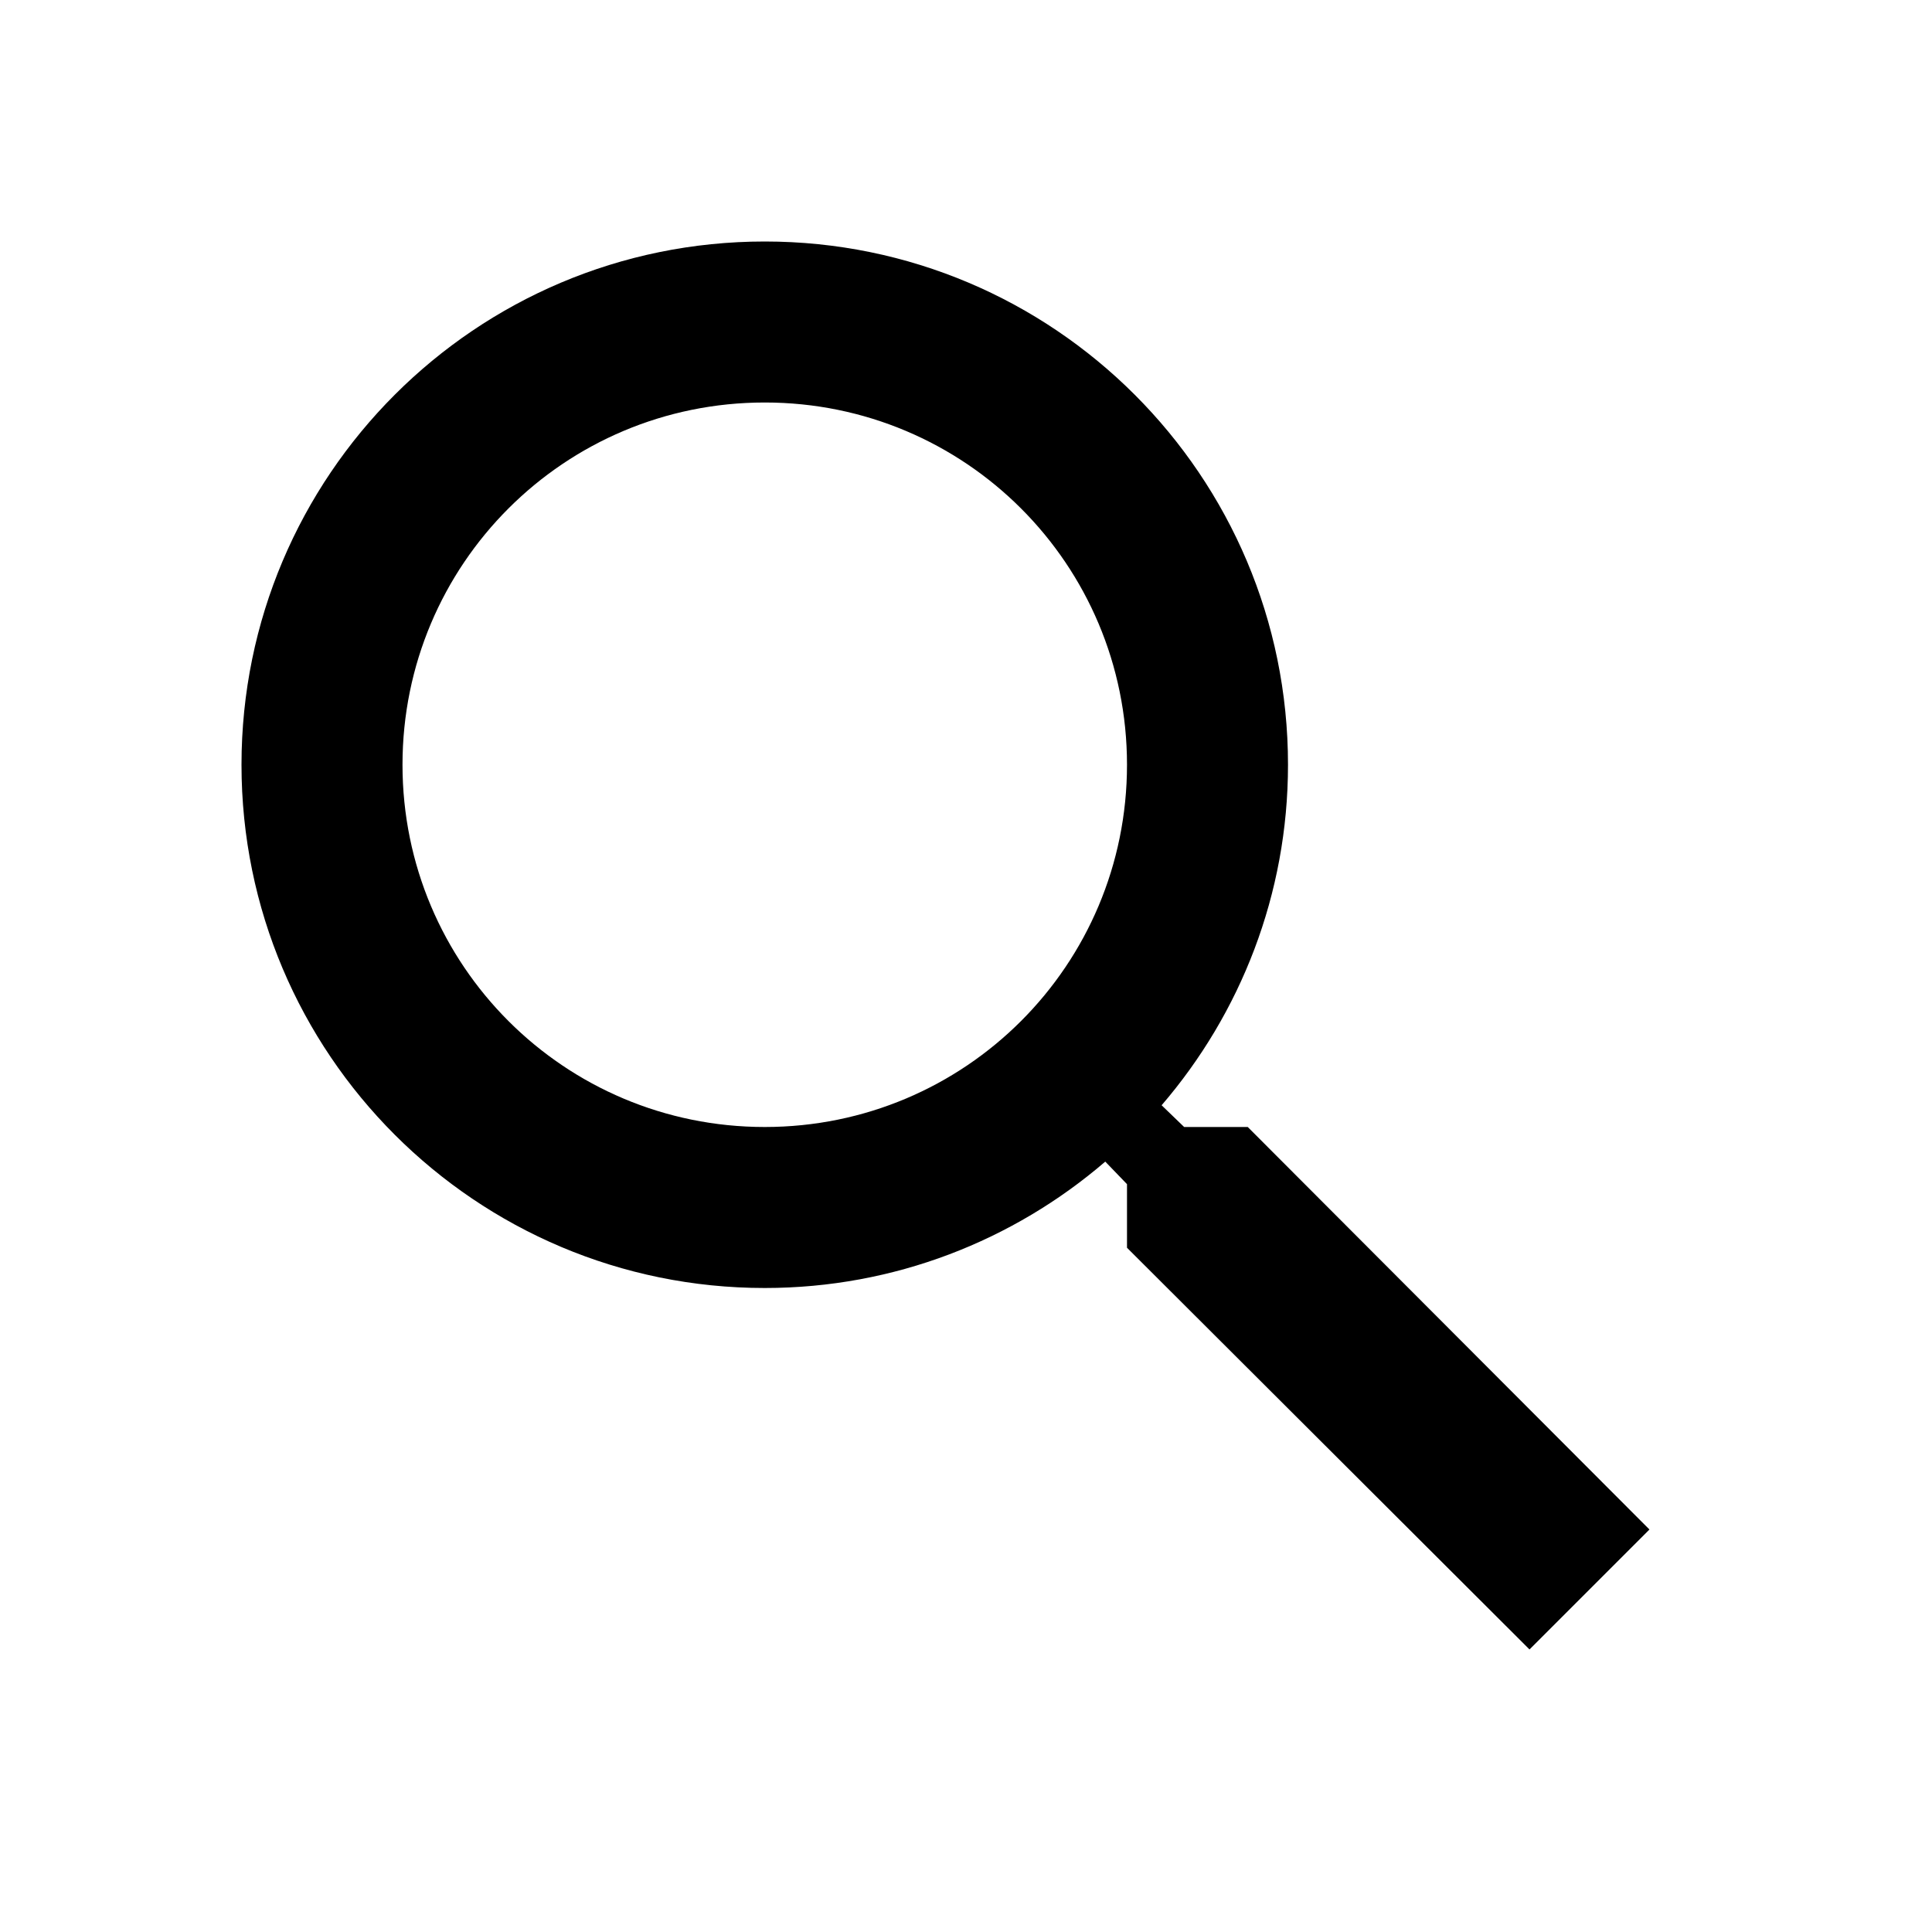
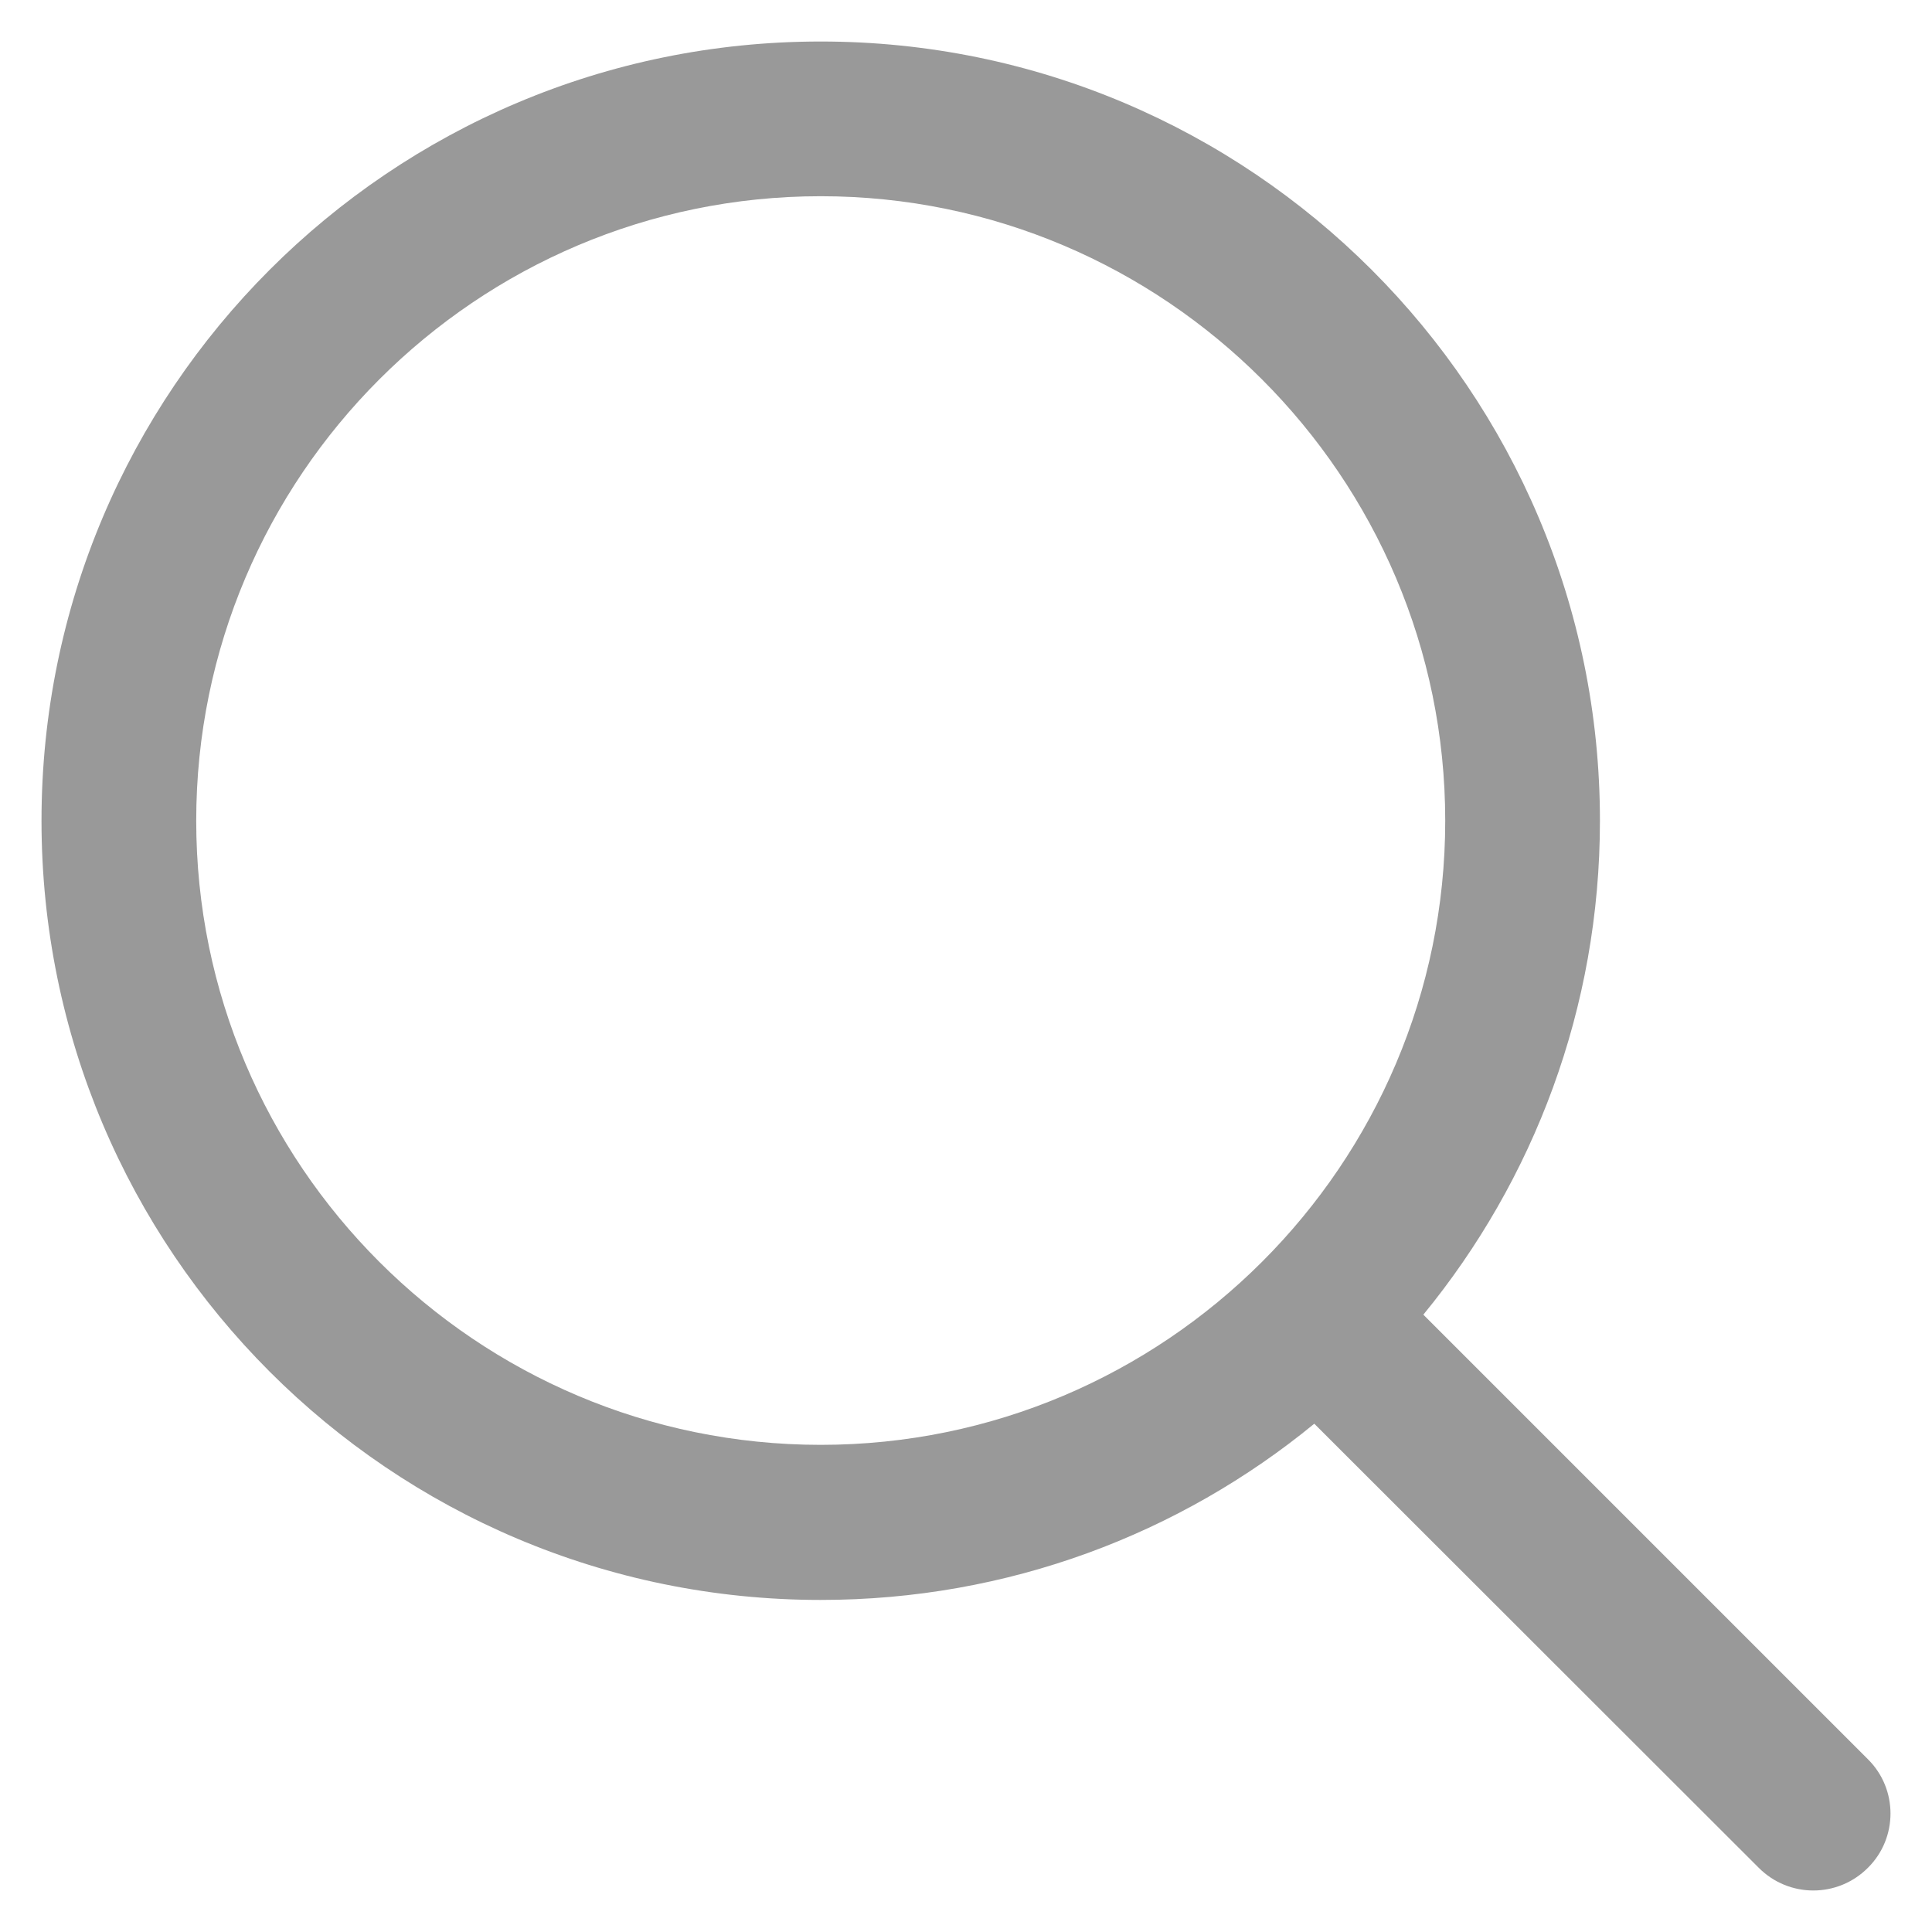
- <svg xmlns="http://www.w3.org/2000/svg" width="24" height="24" viewBox="0 0 24 24">
-   <path d="M15.5 14h-.79l-.28-.27C15.41 12.59 16 11.11 16 9.5 16 5.91 13.09 3 9.5 3S3 5.91 3 9.5 5.91 16 9.5 16c1.61 0 3.09-.59 4.23-1.57l.27.28v.79l5 4.99L20.49 19l-4.99-5zm-6 0C7.01 14 5 11.99 5 9.5S7.01 5 9.5 5 14 7.01 14 9.5 11.99 14 9.5 14z" />
-   <path d="M0 0h24v24H0z" fill="none" />
+ <svg xmlns="http://www.w3.org/2000/svg" width="512" height="512">
+   <g>
+     <rect fill="none" id="canvas_background" height="402" width="582" y="-1" x="-1" />
+   </g>
+   <g>
+     <g id="svg_1">
+       <path fill="#999999" id="svg_2" d="m495,466.2l-117.8,-117.8c29.2,-35.6 46.8,-81.2 46.8,-130.9c0,-114 -92.5,-206.5 -206.5,-206.5c-114.1,0 -206.5,92.5 -206.5,206.5s92.4,206.5 206.5,206.5c49.7,0 95.2,-17.5 130.8,-46.7l117.8,117.7c8,8 20.9,8 28.9,0c8,-7.9 8,-20.9 0,-28.8zm-277.5,-83.3c-91.3,0 -165.5,-74.2 -165.5,-165.4s74.2,-165.5 165.5,-165.5c91.2,0 165.5,74.3 165.5,165.5s-74.3,165.4 -165.5,165.4z" />
+     </g>
+   </g>
</svg>
